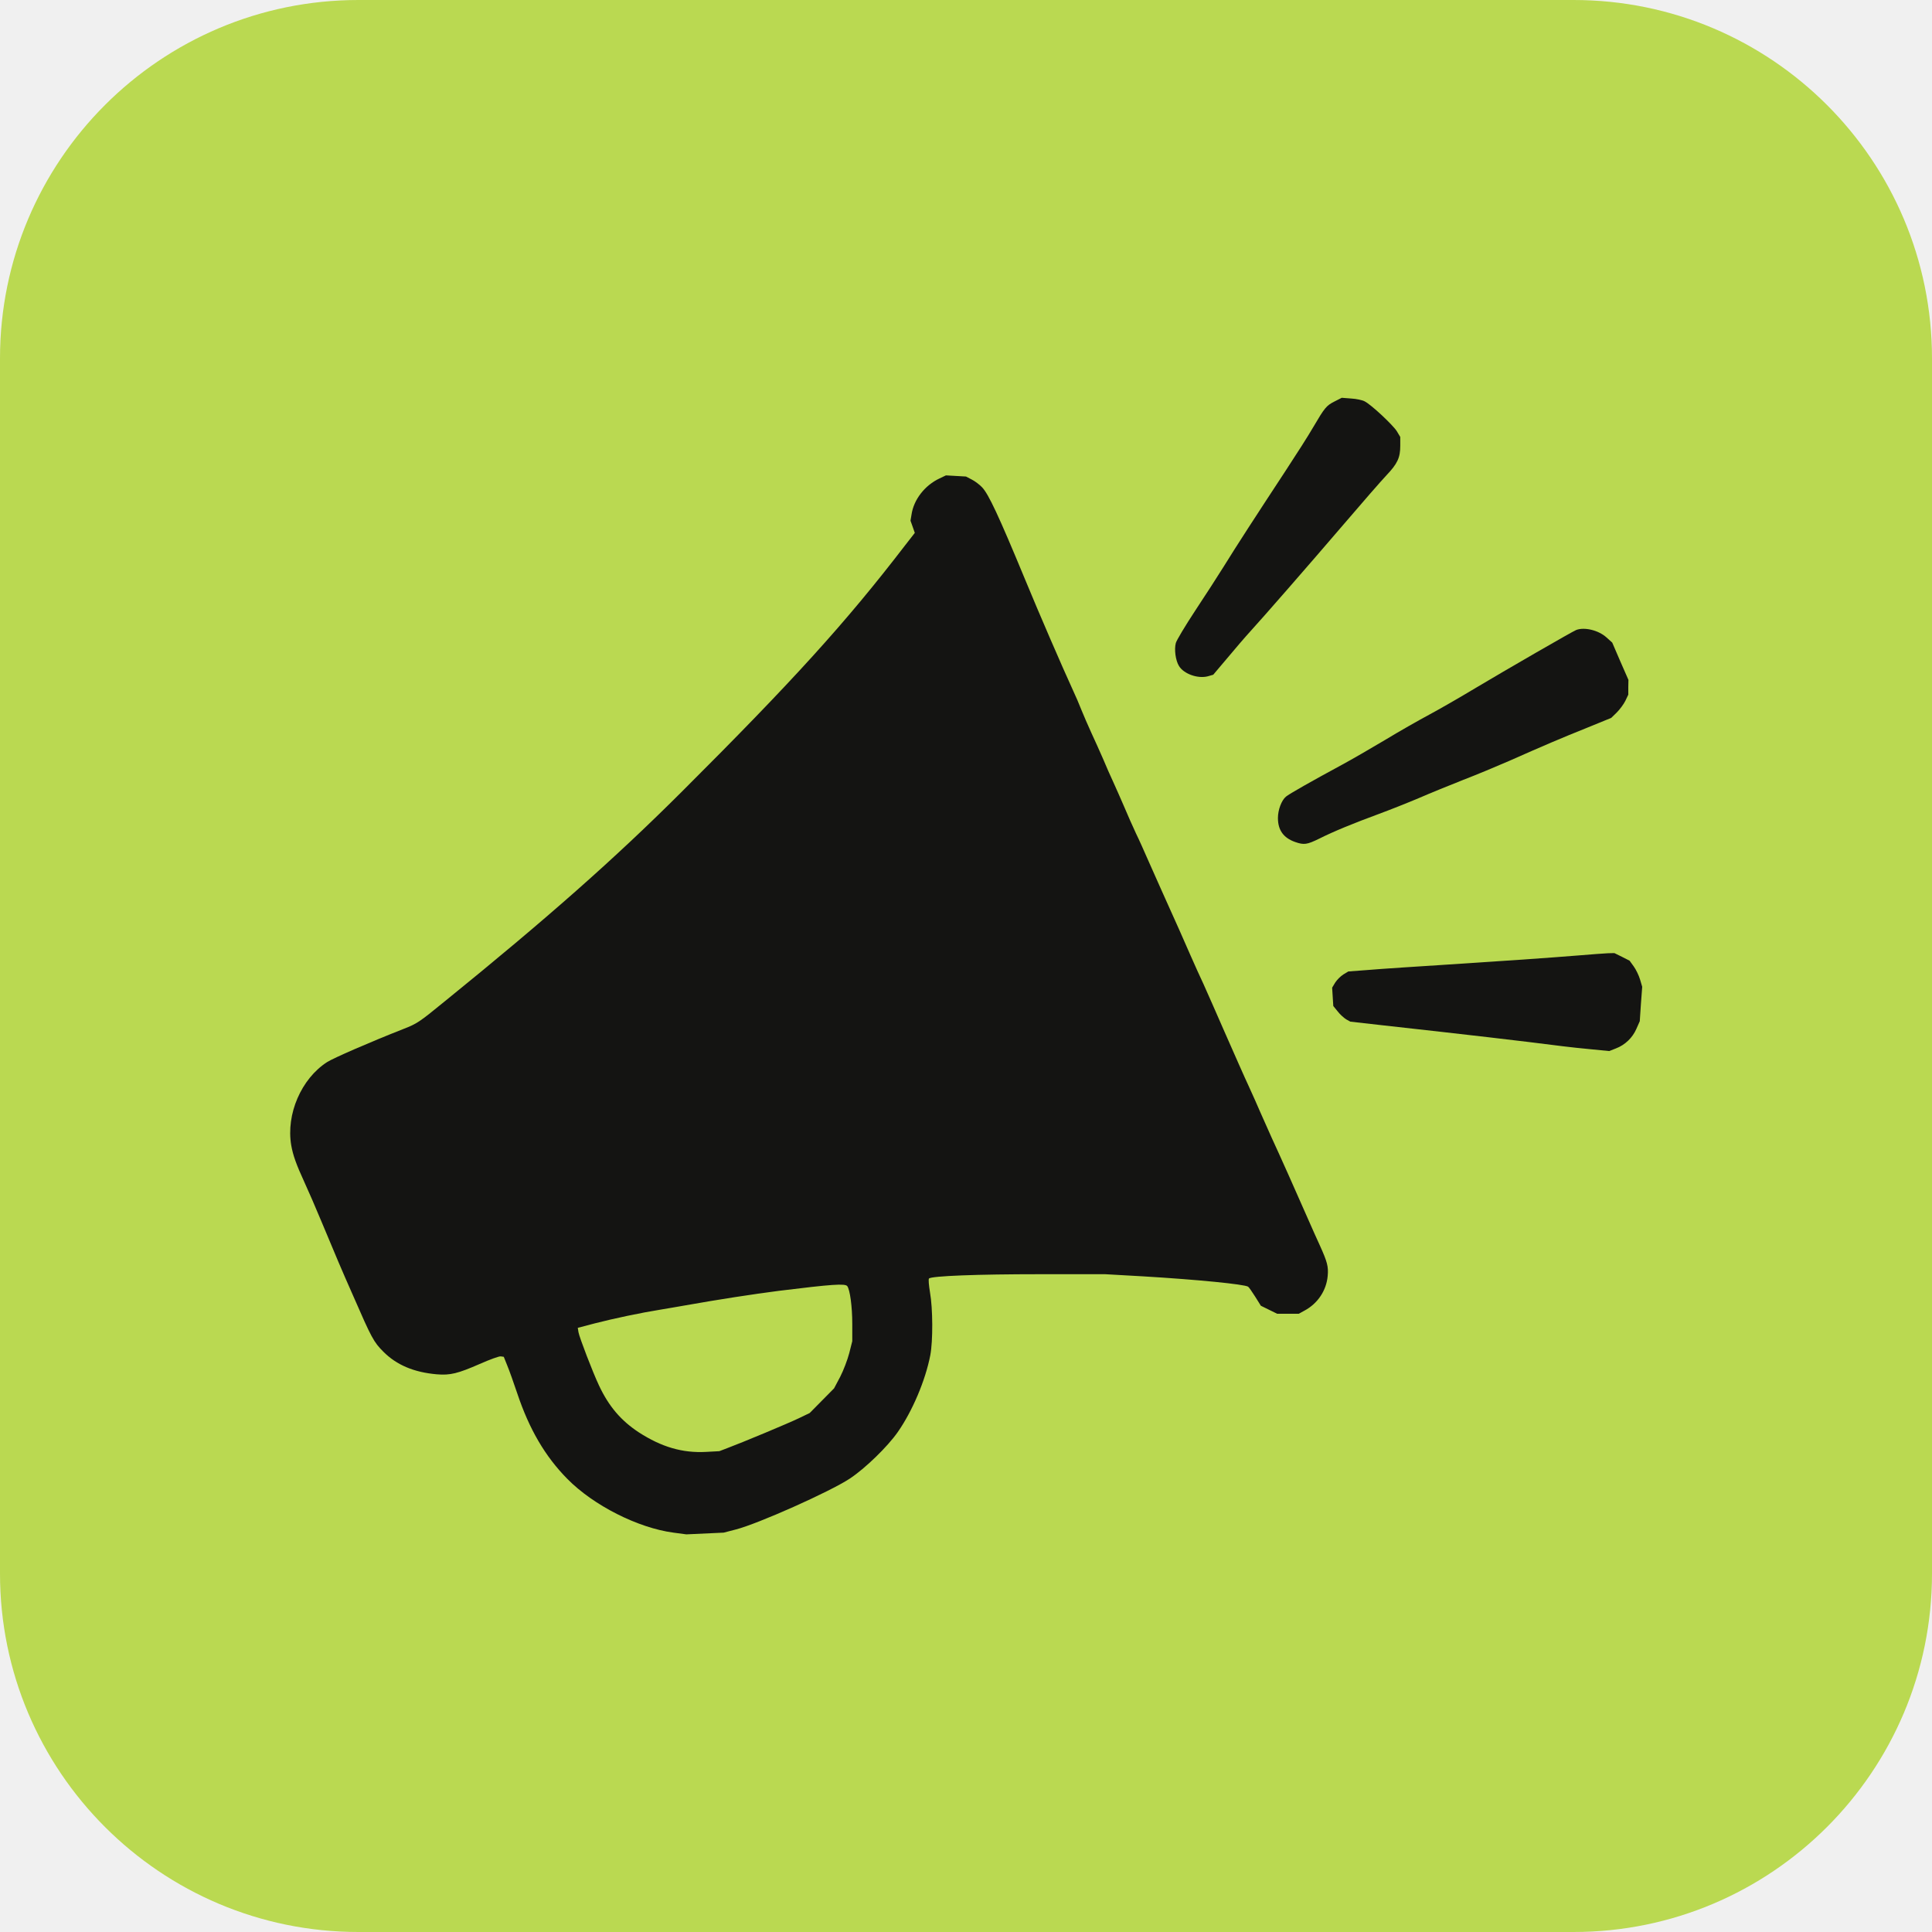
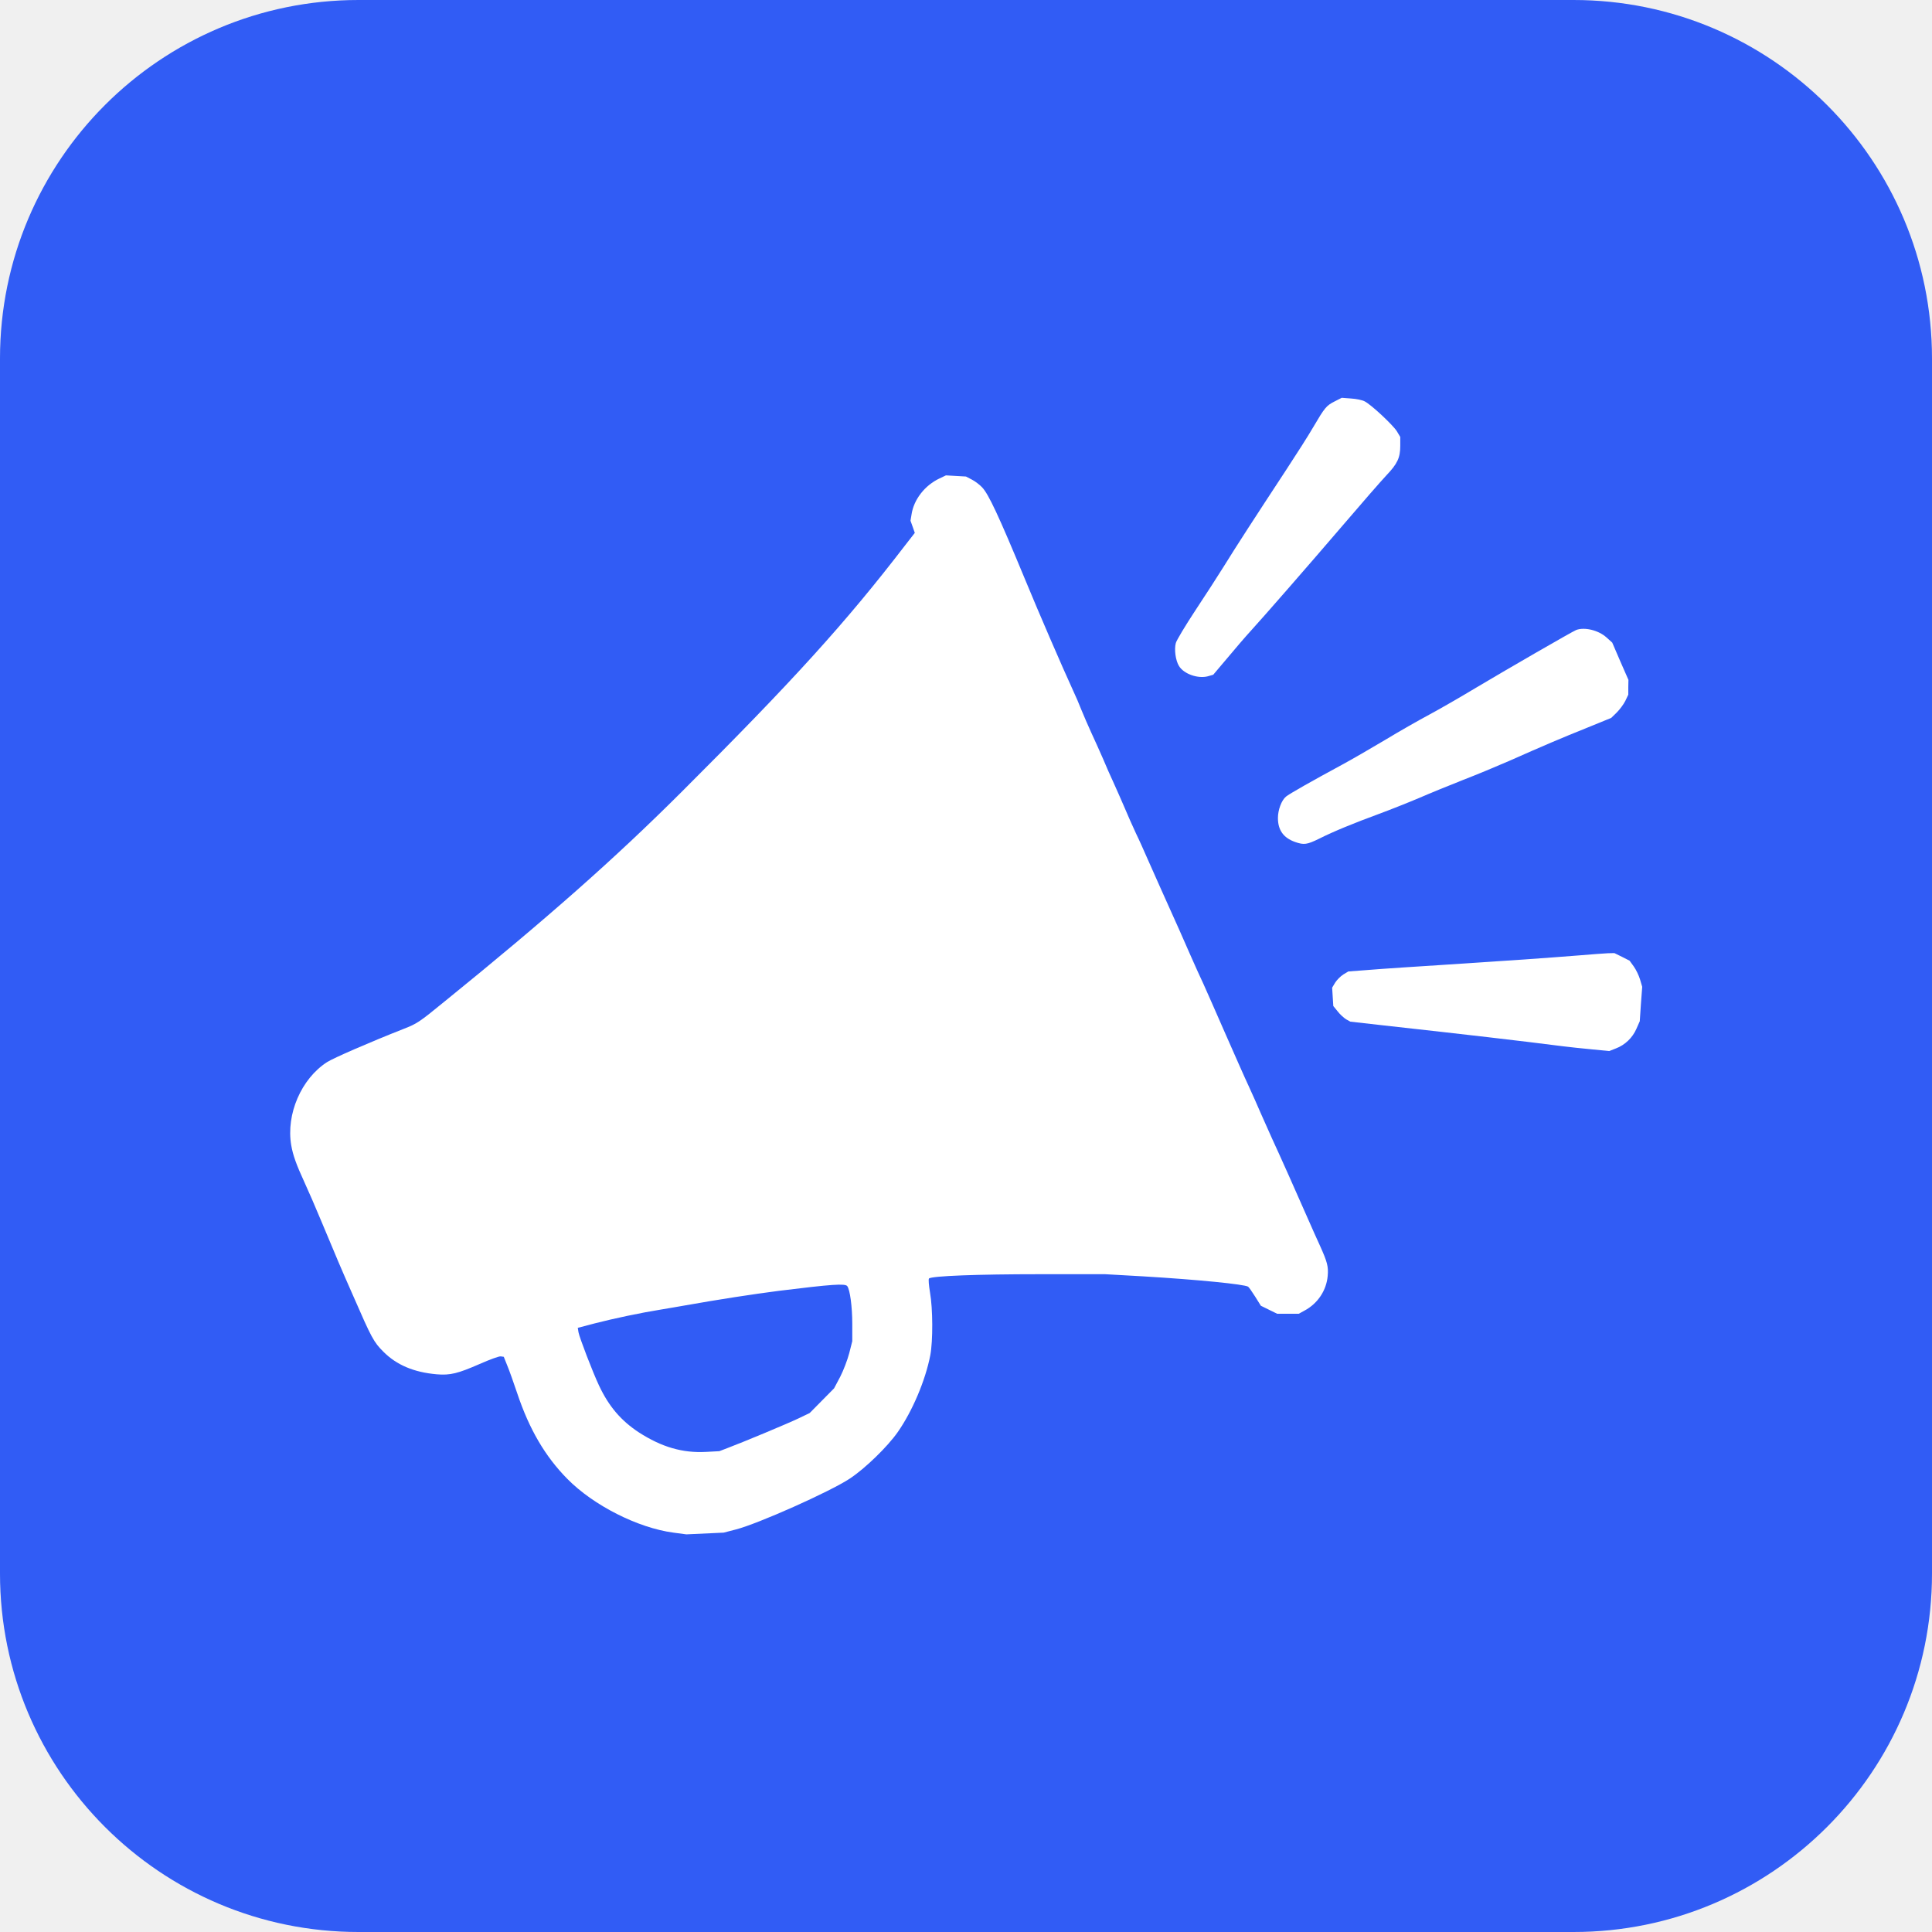
<svg xmlns="http://www.w3.org/2000/svg" viewBox="0 0 1024 1024" width="1024" height="1024">
-   <rect width="1024" height="1024" rx="190" fill="#BAD951" />
+   <rect width="1024" height="1024" rx="190" fill="#315CF5" />
  <g transform="translate(153.60,210.99) scale(0.76013) translate(-526,-1583)">
-     <g transform="translate(0,4000) scale(0.1,-0.1)" fill="#141412" stroke="none">
+     <g transform="translate(0,4000) scale(0.1,-0.1)" fill="#FFFFFF" stroke="none">
      <path d="M12544 24146 c-57 -29 -68 -43 -148 -179 -31 -54 -117 -189 -190 -300 -216 -329 -349 -534 -431 -667 -43 -69 -134 -210 -203 -314 -69 -105 -129 -205 -134 -224 -12 -44 -2 -121 22 -160 34 -56 132 -90 201 -72 l38 11 43 51 c119 142 184 217 217 253 80 87 409 464 641 735 134 157 272 315 307 352 76 80 96 122 96 205 l0 62 -24 40 c-27 43 -177 184 -224 208 -16 9 -59 18 -95 20 l-65 5 -51 -26z" />
      <path d="M9791 23610 c-103 -48 -181 -148 -196 -253 l-7 -42 15 -42 15 -43 -67 -86 c-413 -538 -779 -942 -1561 -1722 -462 -461 -932 -877 -1654 -1462 -174 -142 -188 -152 -286 -190 -234 -92 -486 -202 -530 -230 -180 -116 -287 -363 -250 -580 12 -69 35 -134 93 -260 42 -92 62 -140 117 -270 109 -261 134 -321 222 -520 129 -296 143 -322 211 -390 92 -92 212 -143 372 -157 94 -8 148 6 299 72 70 31 136 55 147 53 l21 -3 24 -60 c14 -33 45 -121 70 -195 84 -251 195 -440 349 -596 182 -185 492 -342 740 -375 l90 -12 130 6 130 6 85 22 c153 39 656 263 795 355 106 70 262 221 334 324 102 146 193 360 227 536 19 100 18 325 -2 438 -8 49 -12 92 -7 97 18 18 340 30 773 30 l455 0 265 -15 c384 -23 704 -55 732 -72 5 -3 27 -34 49 -69 l40 -64 57 -28 57 -28 75 0 75 0 40 22 c92 49 153 140 162 242 6 65 -3 98 -54 211 -19 41 -57 126 -85 190 -68 156 -202 456 -250 559 -21 46 -56 125 -78 175 -21 50 -60 136 -85 191 -26 55 -98 219 -162 364 -63 145 -132 300 -152 345 -21 44 -62 135 -91 201 -29 66 -64 145 -77 175 -71 157 -199 444 -228 510 -18 41 -51 116 -75 165 -23 50 -60 132 -81 183 -22 50 -55 127 -75 170 -20 42 -53 118 -74 168 -22 50 -58 131 -81 180 -22 49 -54 121 -69 159 -15 39 -41 99 -58 135 -74 161 -239 542 -337 780 -183 442 -253 591 -298 638 -18 19 -50 43 -72 54 l-40 21 -70 4 -70 4 -44 -21z m-644 -5632 c19 -25 35 -144 35 -263 l0 -121 -21 -83 c-12 -46 -40 -120 -63 -165 l-43 -81 -85 -86 -85 -86 -77 -37 c-75 -36 -389 -167 -498 -208 l-55 -21 -92 -5 c-165 -9 -311 34 -469 136 -125 82 -210 182 -278 327 -44 93 -137 336 -143 371 l-5 31 118 31 c132 34 321 74 459 96 50 8 128 22 175 30 237 42 465 77 650 101 372 46 462 52 477 33z" />
      <path d="M14230 22553 c-26 -10 -497 -282 -701 -404 -108 -65 -254 -149 -325 -187 -71 -38 -210 -117 -309 -177 -99 -59 -232 -136 -295 -170 -211 -114 -375 -207 -394 -224 -31 -26 -56 -92 -56 -149 0 -84 38 -138 119 -167 63 -22 83 -19 169 23 99 50 241 108 415 172 76 28 202 78 280 111 78 34 216 90 307 126 91 35 235 95 320 132 246 109 363 159 545 232 l169 69 38 37 c21 21 48 57 60 81 l21 44 0 52 1 51 -57 130 -56 130 -40 36 c-55 50 -153 74 -211 52z" />
      <path d="M14250 20284 c-85 -7 -261 -20 -390 -29 -587 -39 -675 -45 -835 -55 -93 -6 -218 -15 -277 -20 l-107 -8 -35 -21 c-19 -12 -45 -38 -57 -57 l-21 -35 4 -64 4 -64 31 -38 c16 -21 43 -45 59 -55 l29 -16 230 -26 c595 -66 950 -107 1255 -146 41 -5 130 -15 197 -21 l123 -12 46 18 c64 24 117 75 144 138 l23 52 8 120 9 120 -15 51 c-8 27 -28 69 -44 91 l-29 40 -53 27 -53 26 -45 -1 c-26 -1 -116 -8 -201 -15z" />
    </g>
  </g>
</svg>
